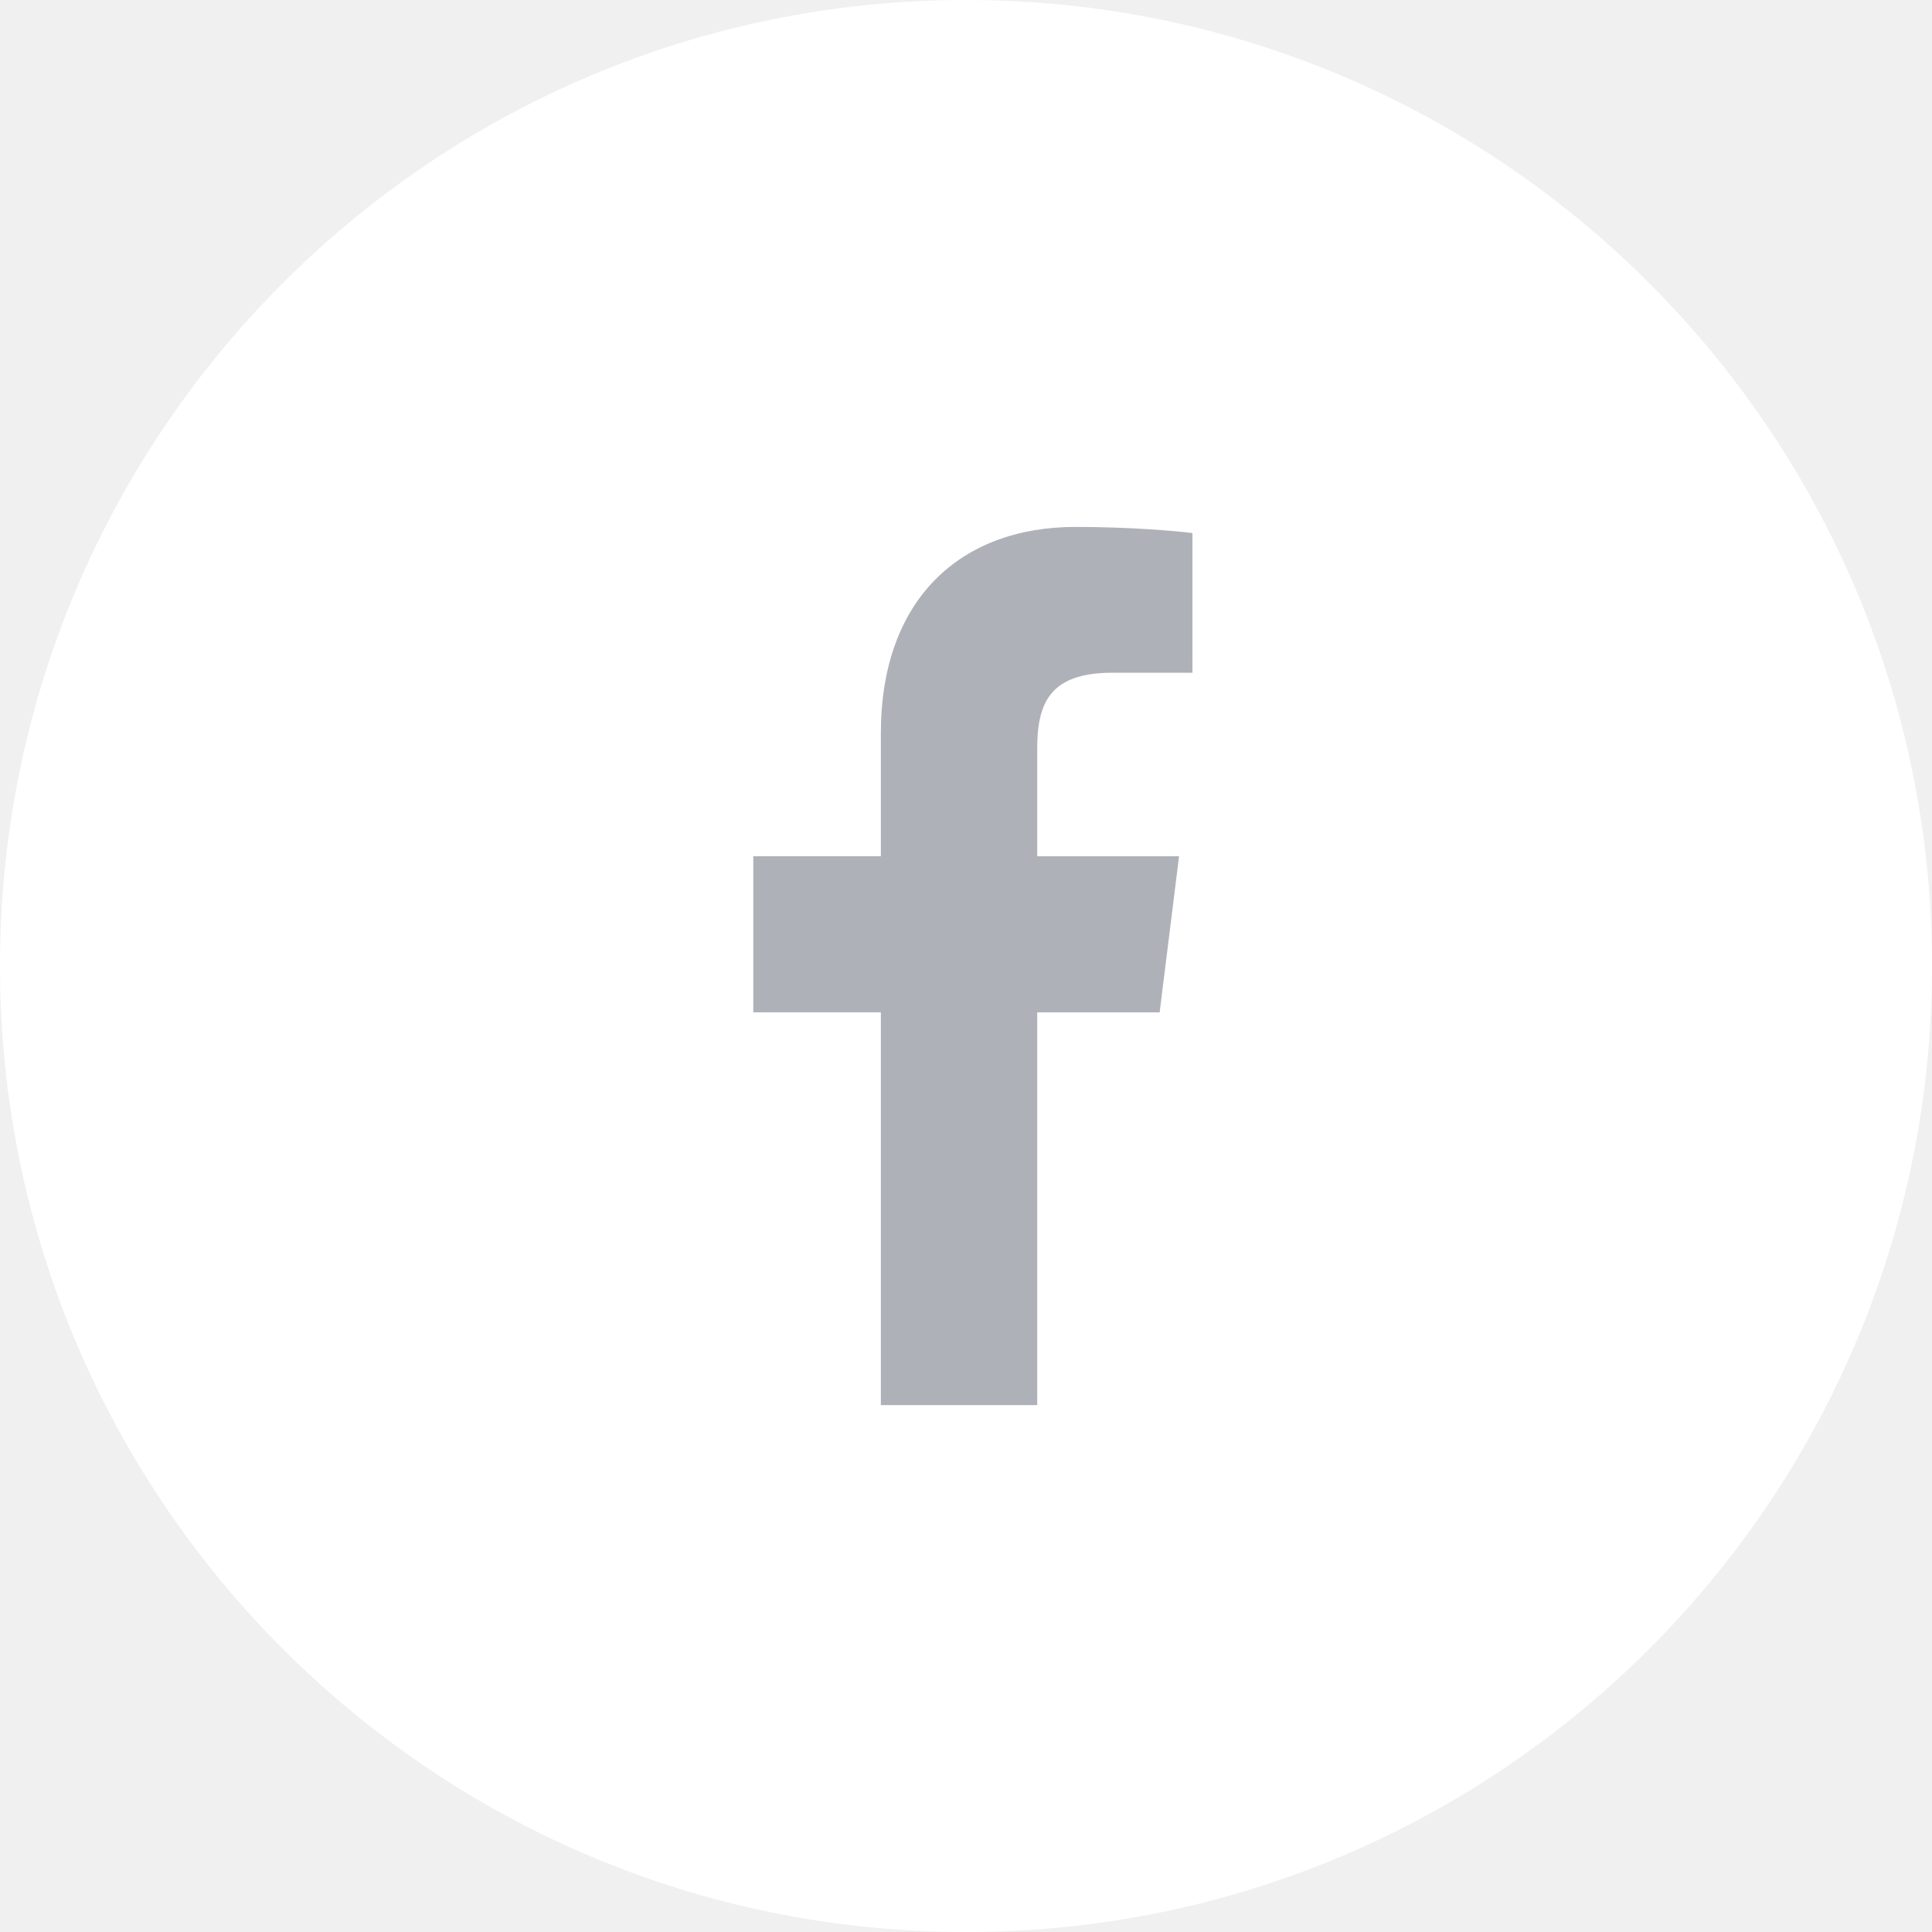
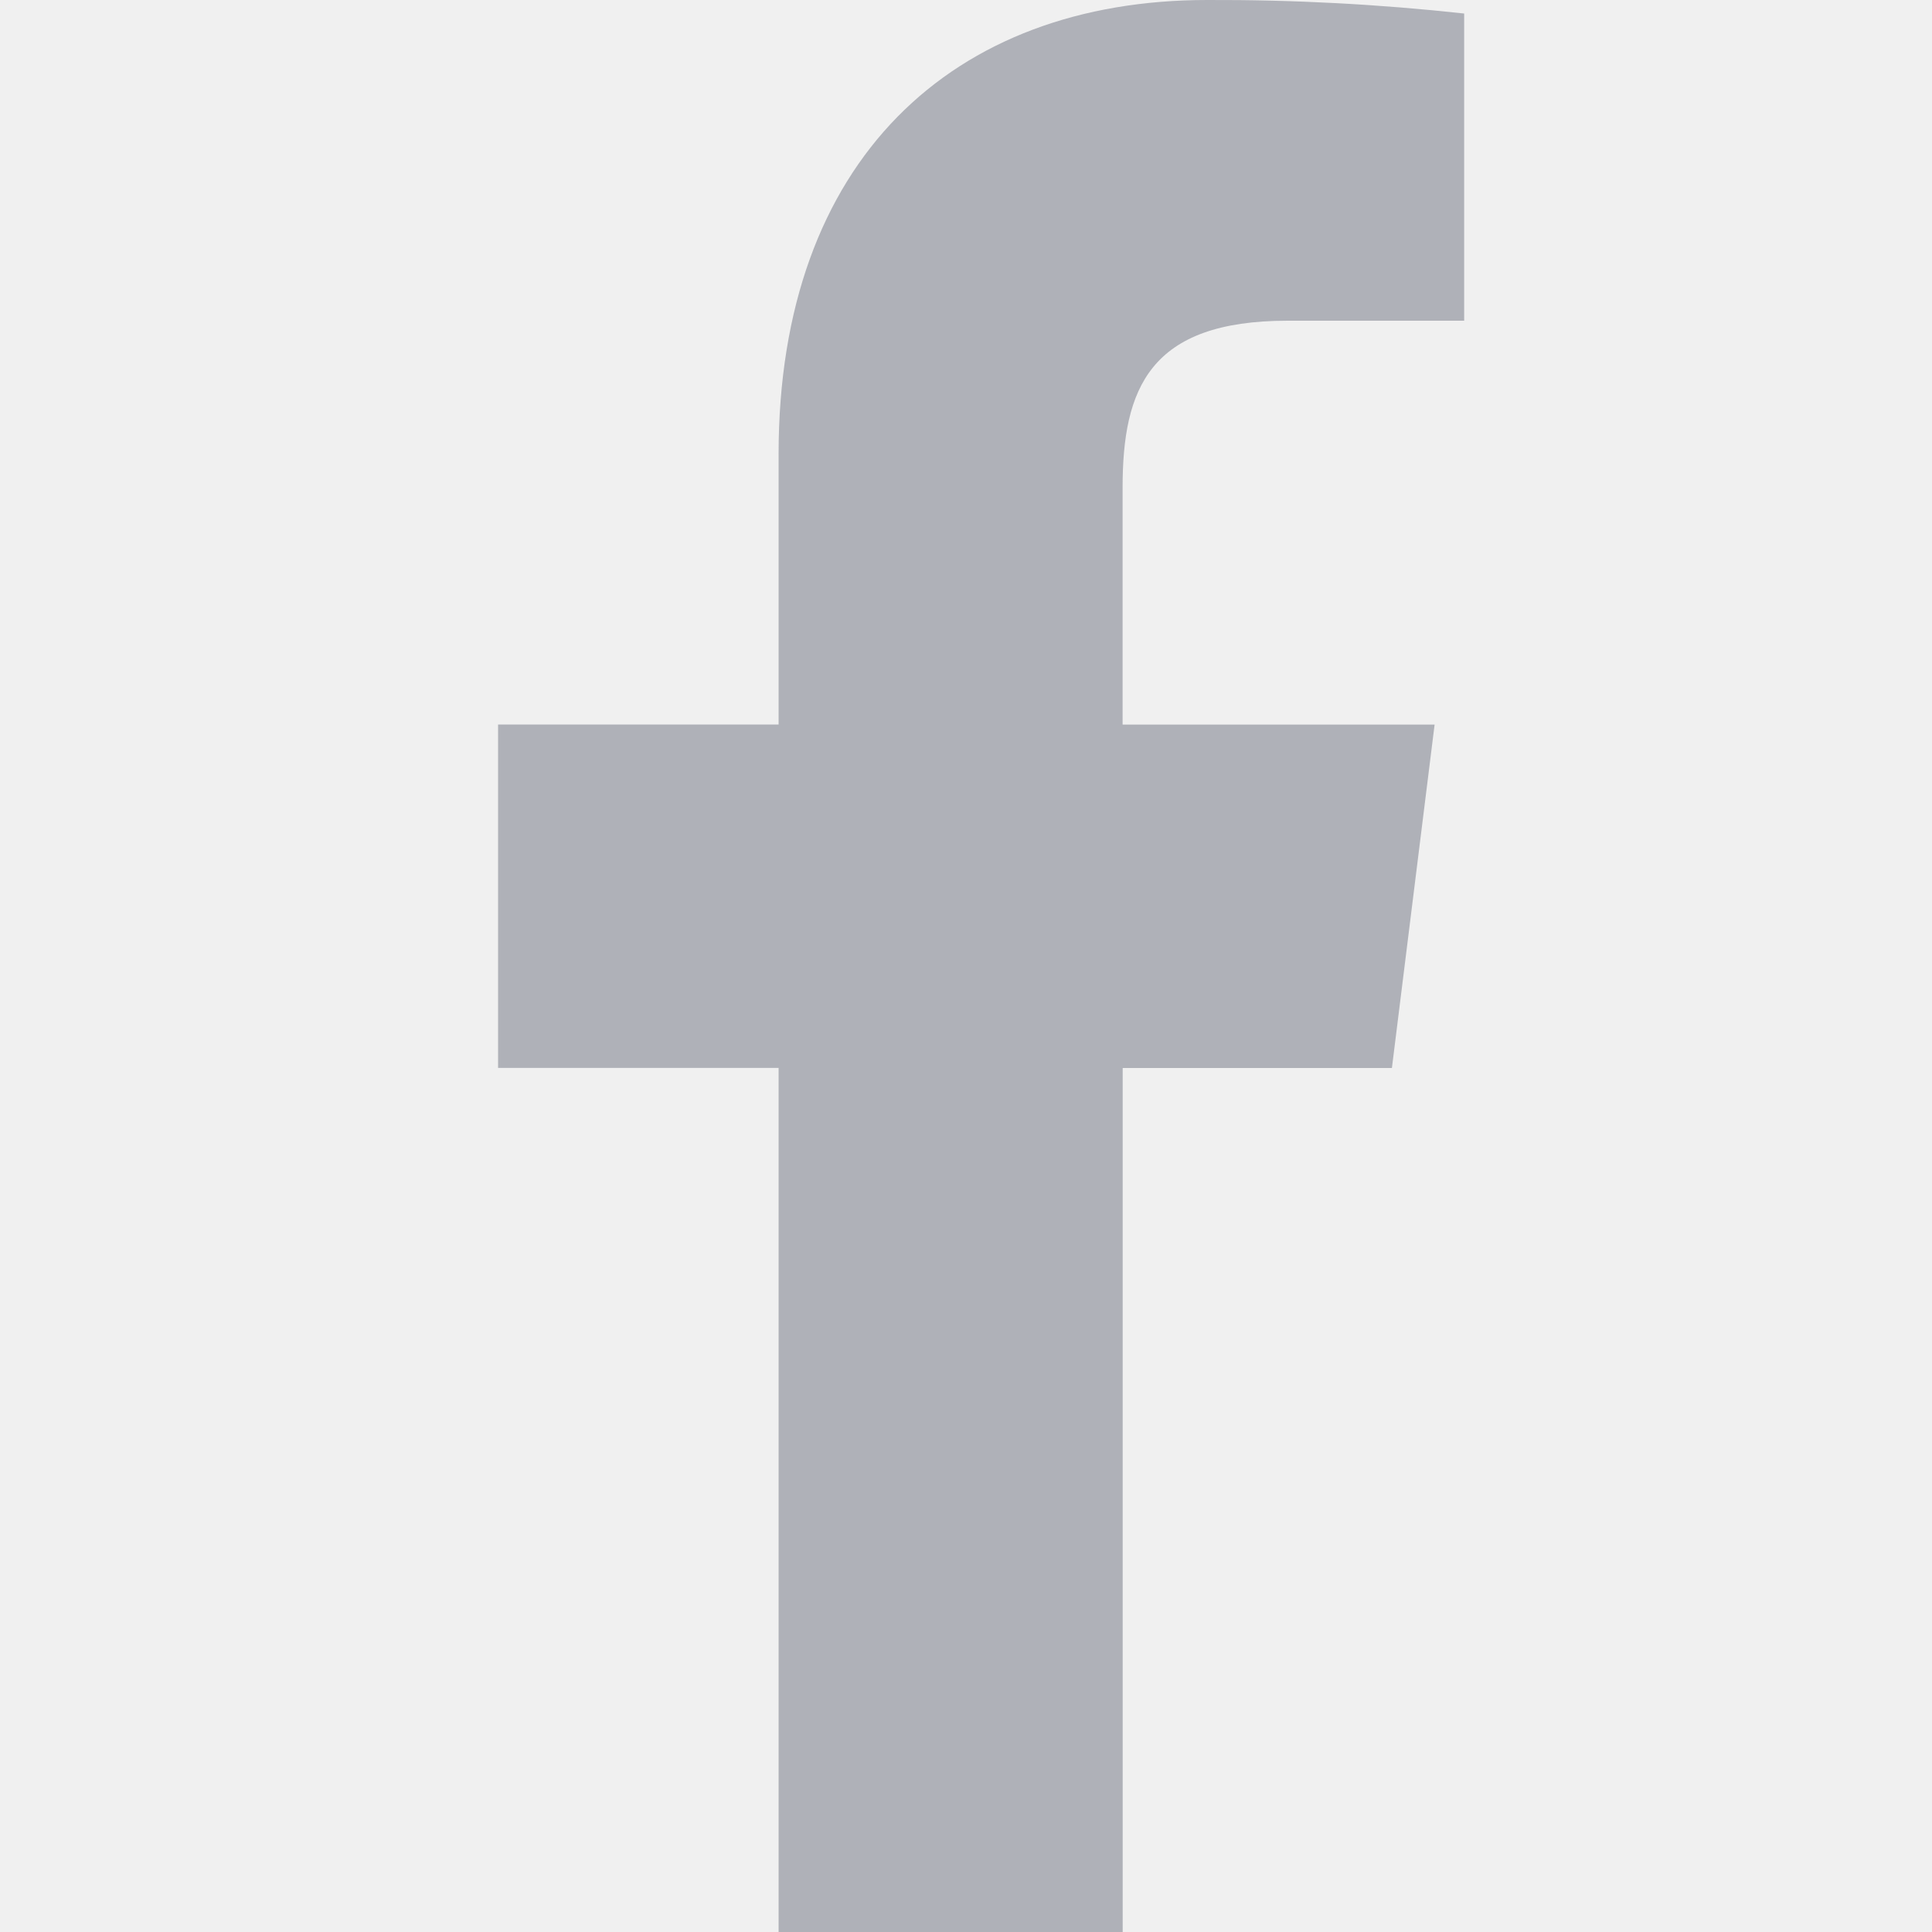
- <svg xmlns="http://www.w3.org/2000/svg" width="44" height="44" viewBox="0 0 44 44" fill="none">
-   <path d="M44 22C44 28.075 41.538 33.575 37.556 37.556C33.575 41.538 28.075 44 22 44C15.925 44 10.425 41.538 6.444 37.556C2.462 33.575 0 28.075 0 22C0 15.925 2.462 10.425 6.444 6.444C10.425 2.462 15.925 -3.05176e-05 22 -3.05176e-05C28.075 -3.05176e-05 33.575 2.462 37.556 6.444C41.538 10.425 44 15.925 44 22Z" fill="white" />
+ <svg xmlns="http://www.w3.org/2000/svg" width="20" height="20" fill="none">
  <g clip-path="url(#clip0)">
-     <path d="M25.331 15.321H27.157V12.141C26.842 12.098 25.758 12 24.497 12C21.864 12 20.061 13.656 20.061 16.699V19.5H17.156V23.055H20.061V32H23.622V23.056H26.41L26.852 19.501H23.622V17.052C23.622 16.024 23.899 15.321 25.331 15.321Z" fill="#AFB1B8" />
+     <path d="M13.33 3.32h1.827V.14a23.578 23.578 0 00-2.66-.14C9.864 0 8.06 1.656 8.06 4.7v2.8H5.156v3.555H8.06V20h3.562v-8.944h2.787l.442-3.555h-3.23V5.05c0-1.027.277-1.73 1.709-1.73z" fill="#AFB1B8" />
  </g>
  <defs>
    <clipPath id="clip0">
-       <rect width="20" height="20" fill="white" transform="translate(12 12)" />
+       <path fill="#fff" d="M0 0h20v20H0z" />
    </clipPath>
  </defs>
</svg>
